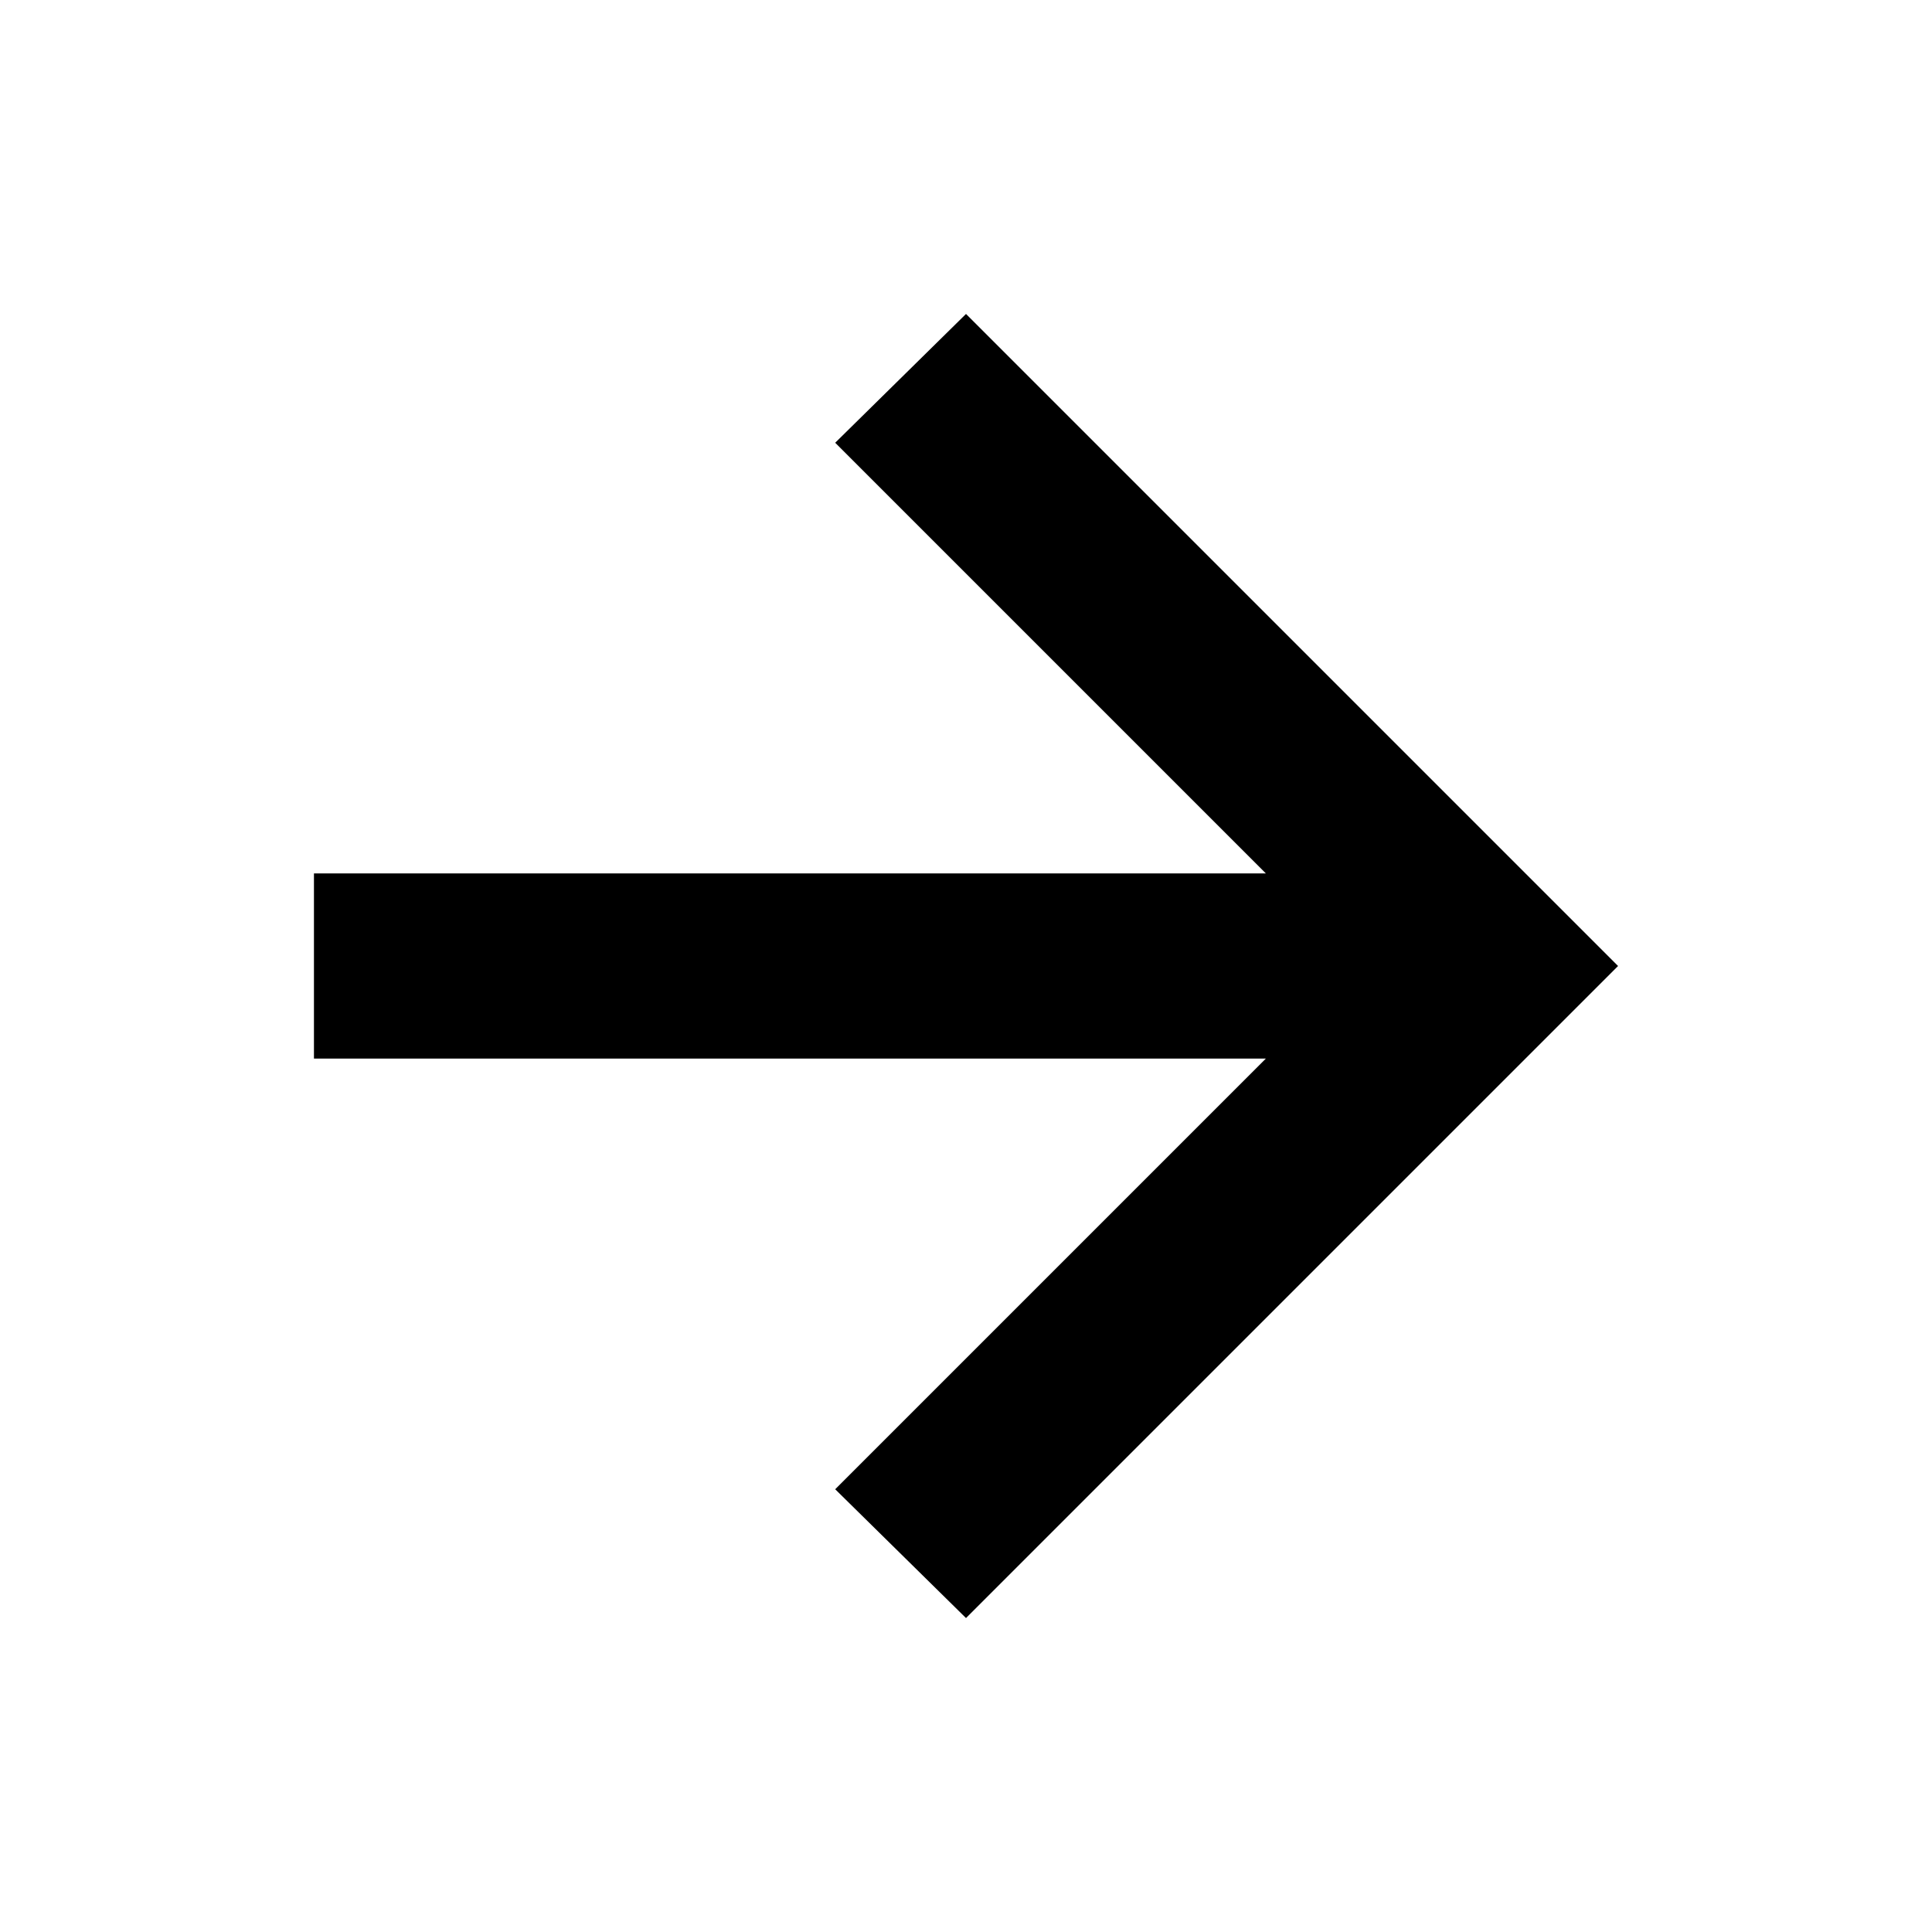
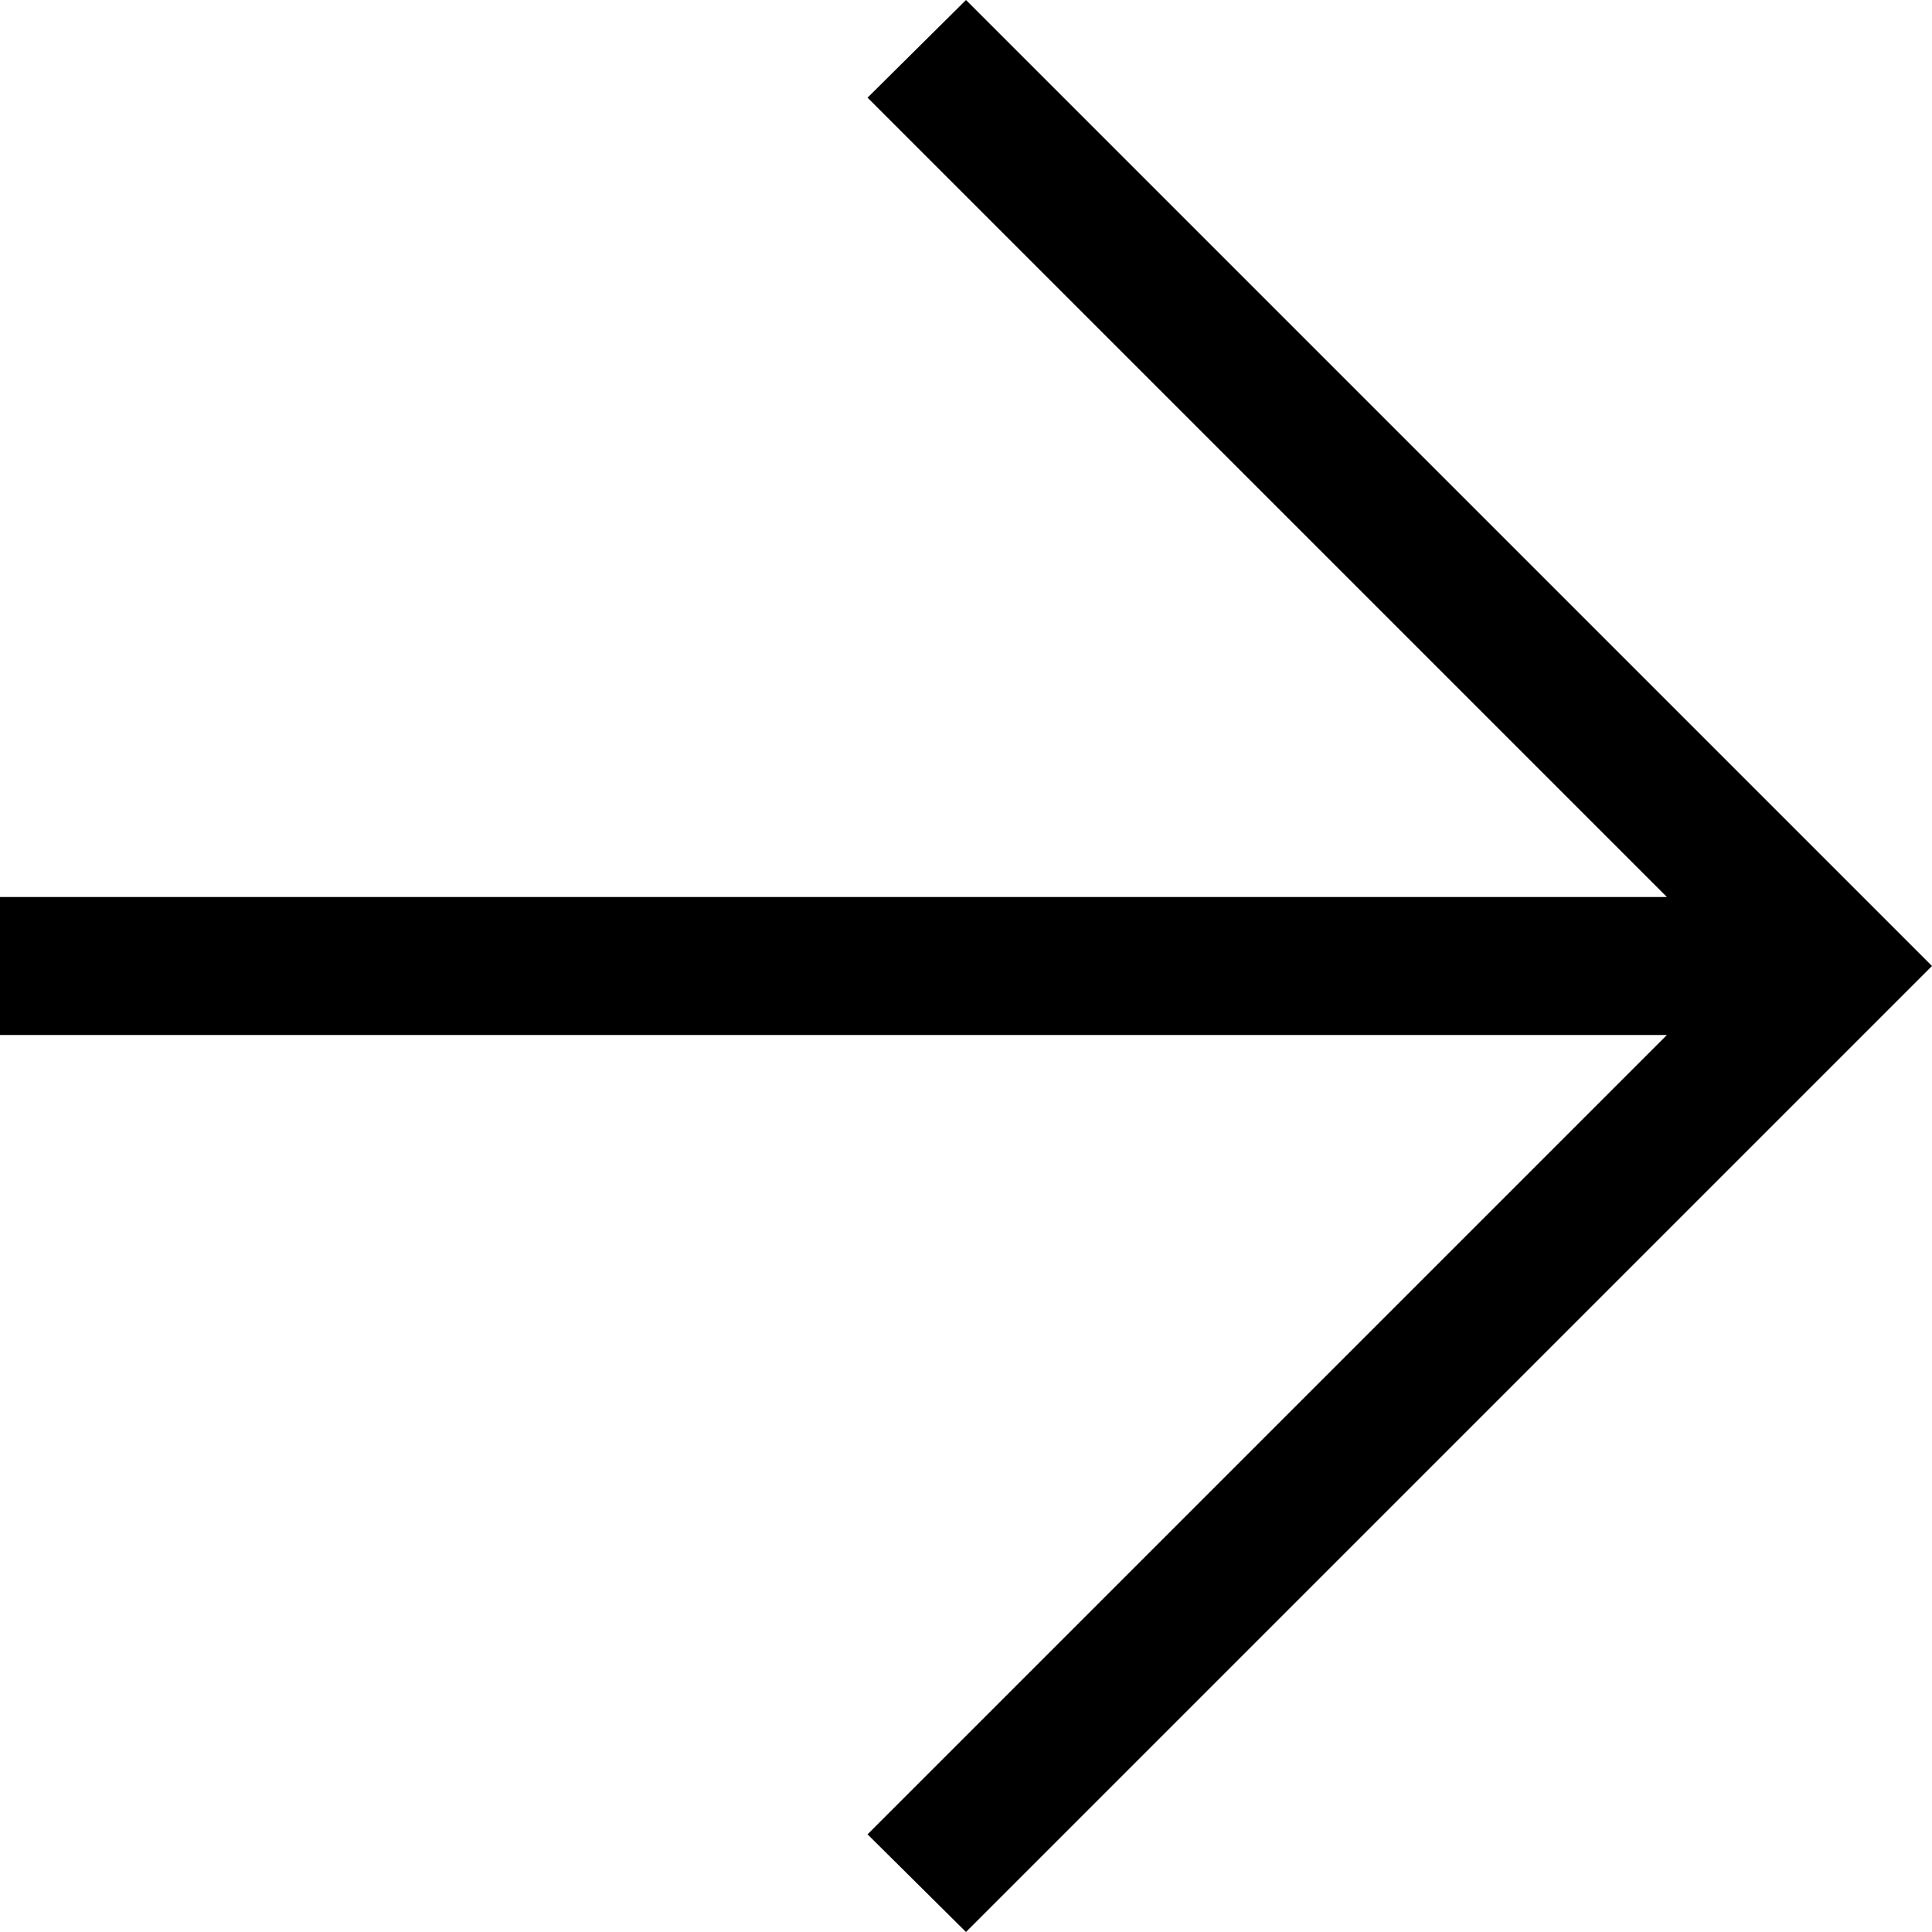
- <svg xmlns="http://www.w3.org/2000/svg" aria-label="arrow right" viewBox="0 0 24 24">
-   <path d="M12 20.1L10.375 18.5L15.725 13.15H3.9V10.85H15.725L10.375 5.5L12 3.9L20.1 12L12 20.1Z" fill="currentColor" />
+ <svg xmlns="http://www.w3.org/2000/svg" viewBox="0 0 197 197" fill="none">
+   <path d="M169.965 105.536H0V91.464H169.965L88.46 9.959L98.5 0L197 98.5L98.5 197L88.46 187.041L169.965 105.536Z" fill="black" />
</svg>
